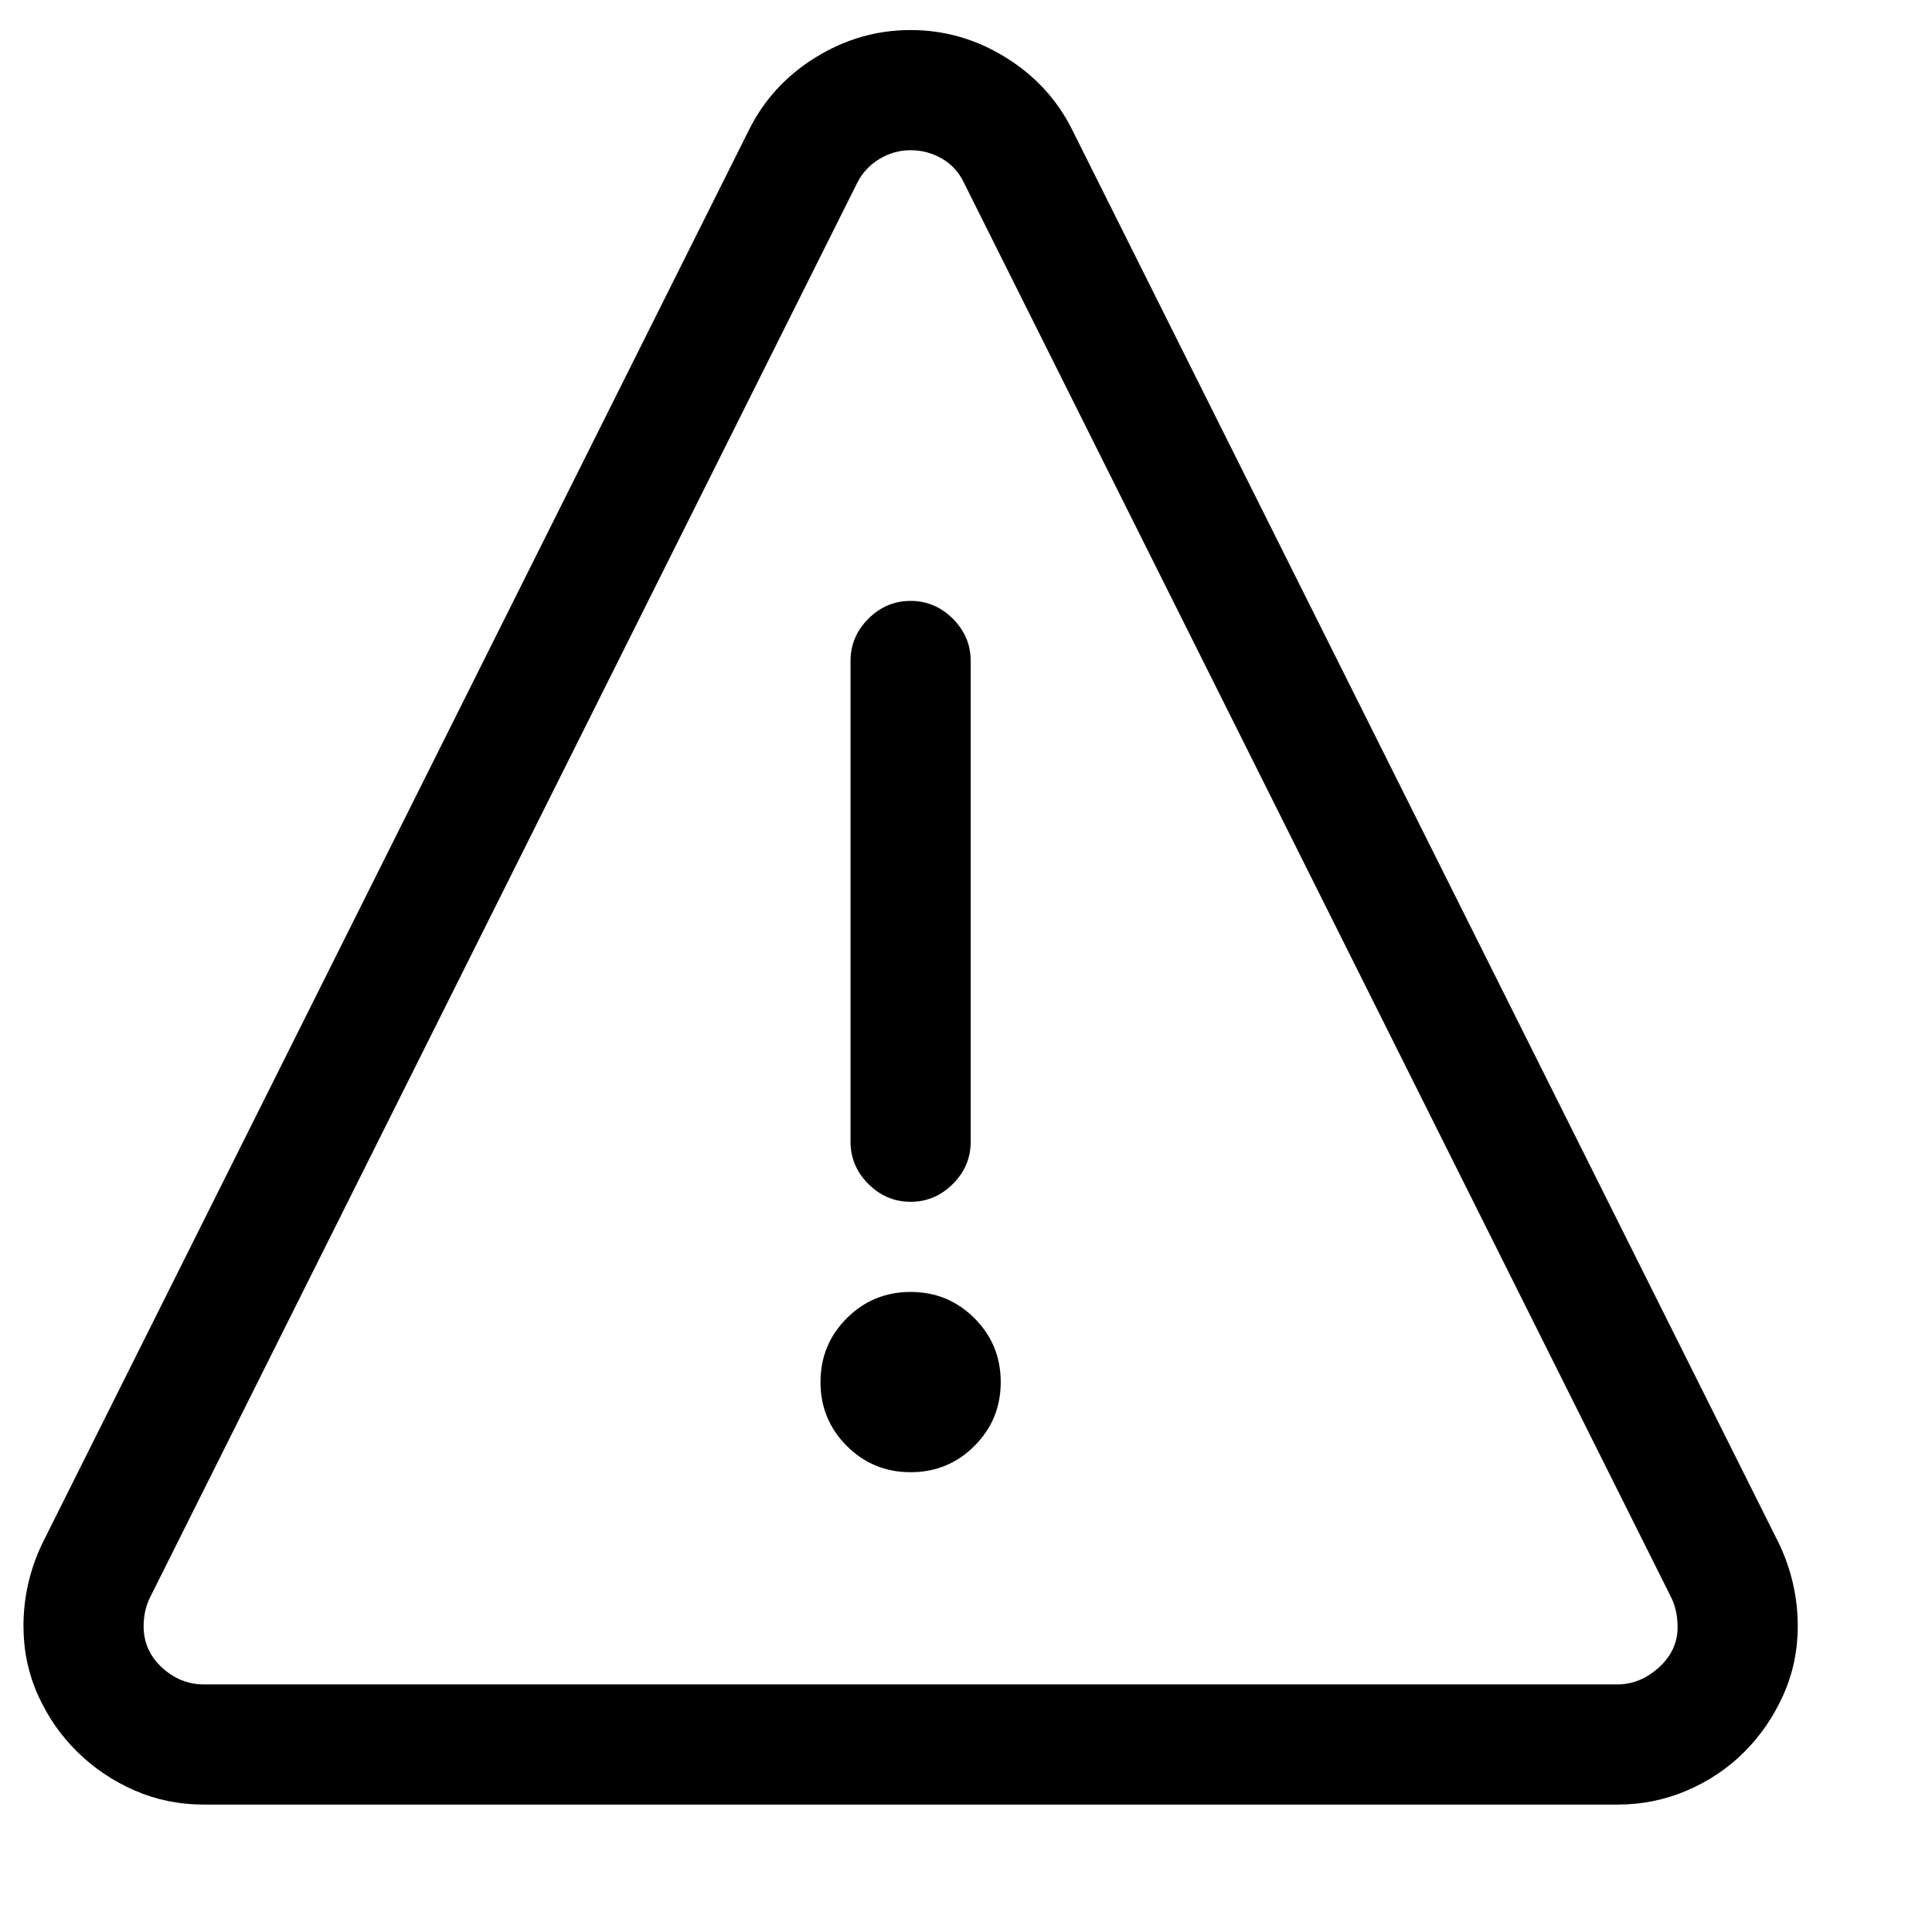
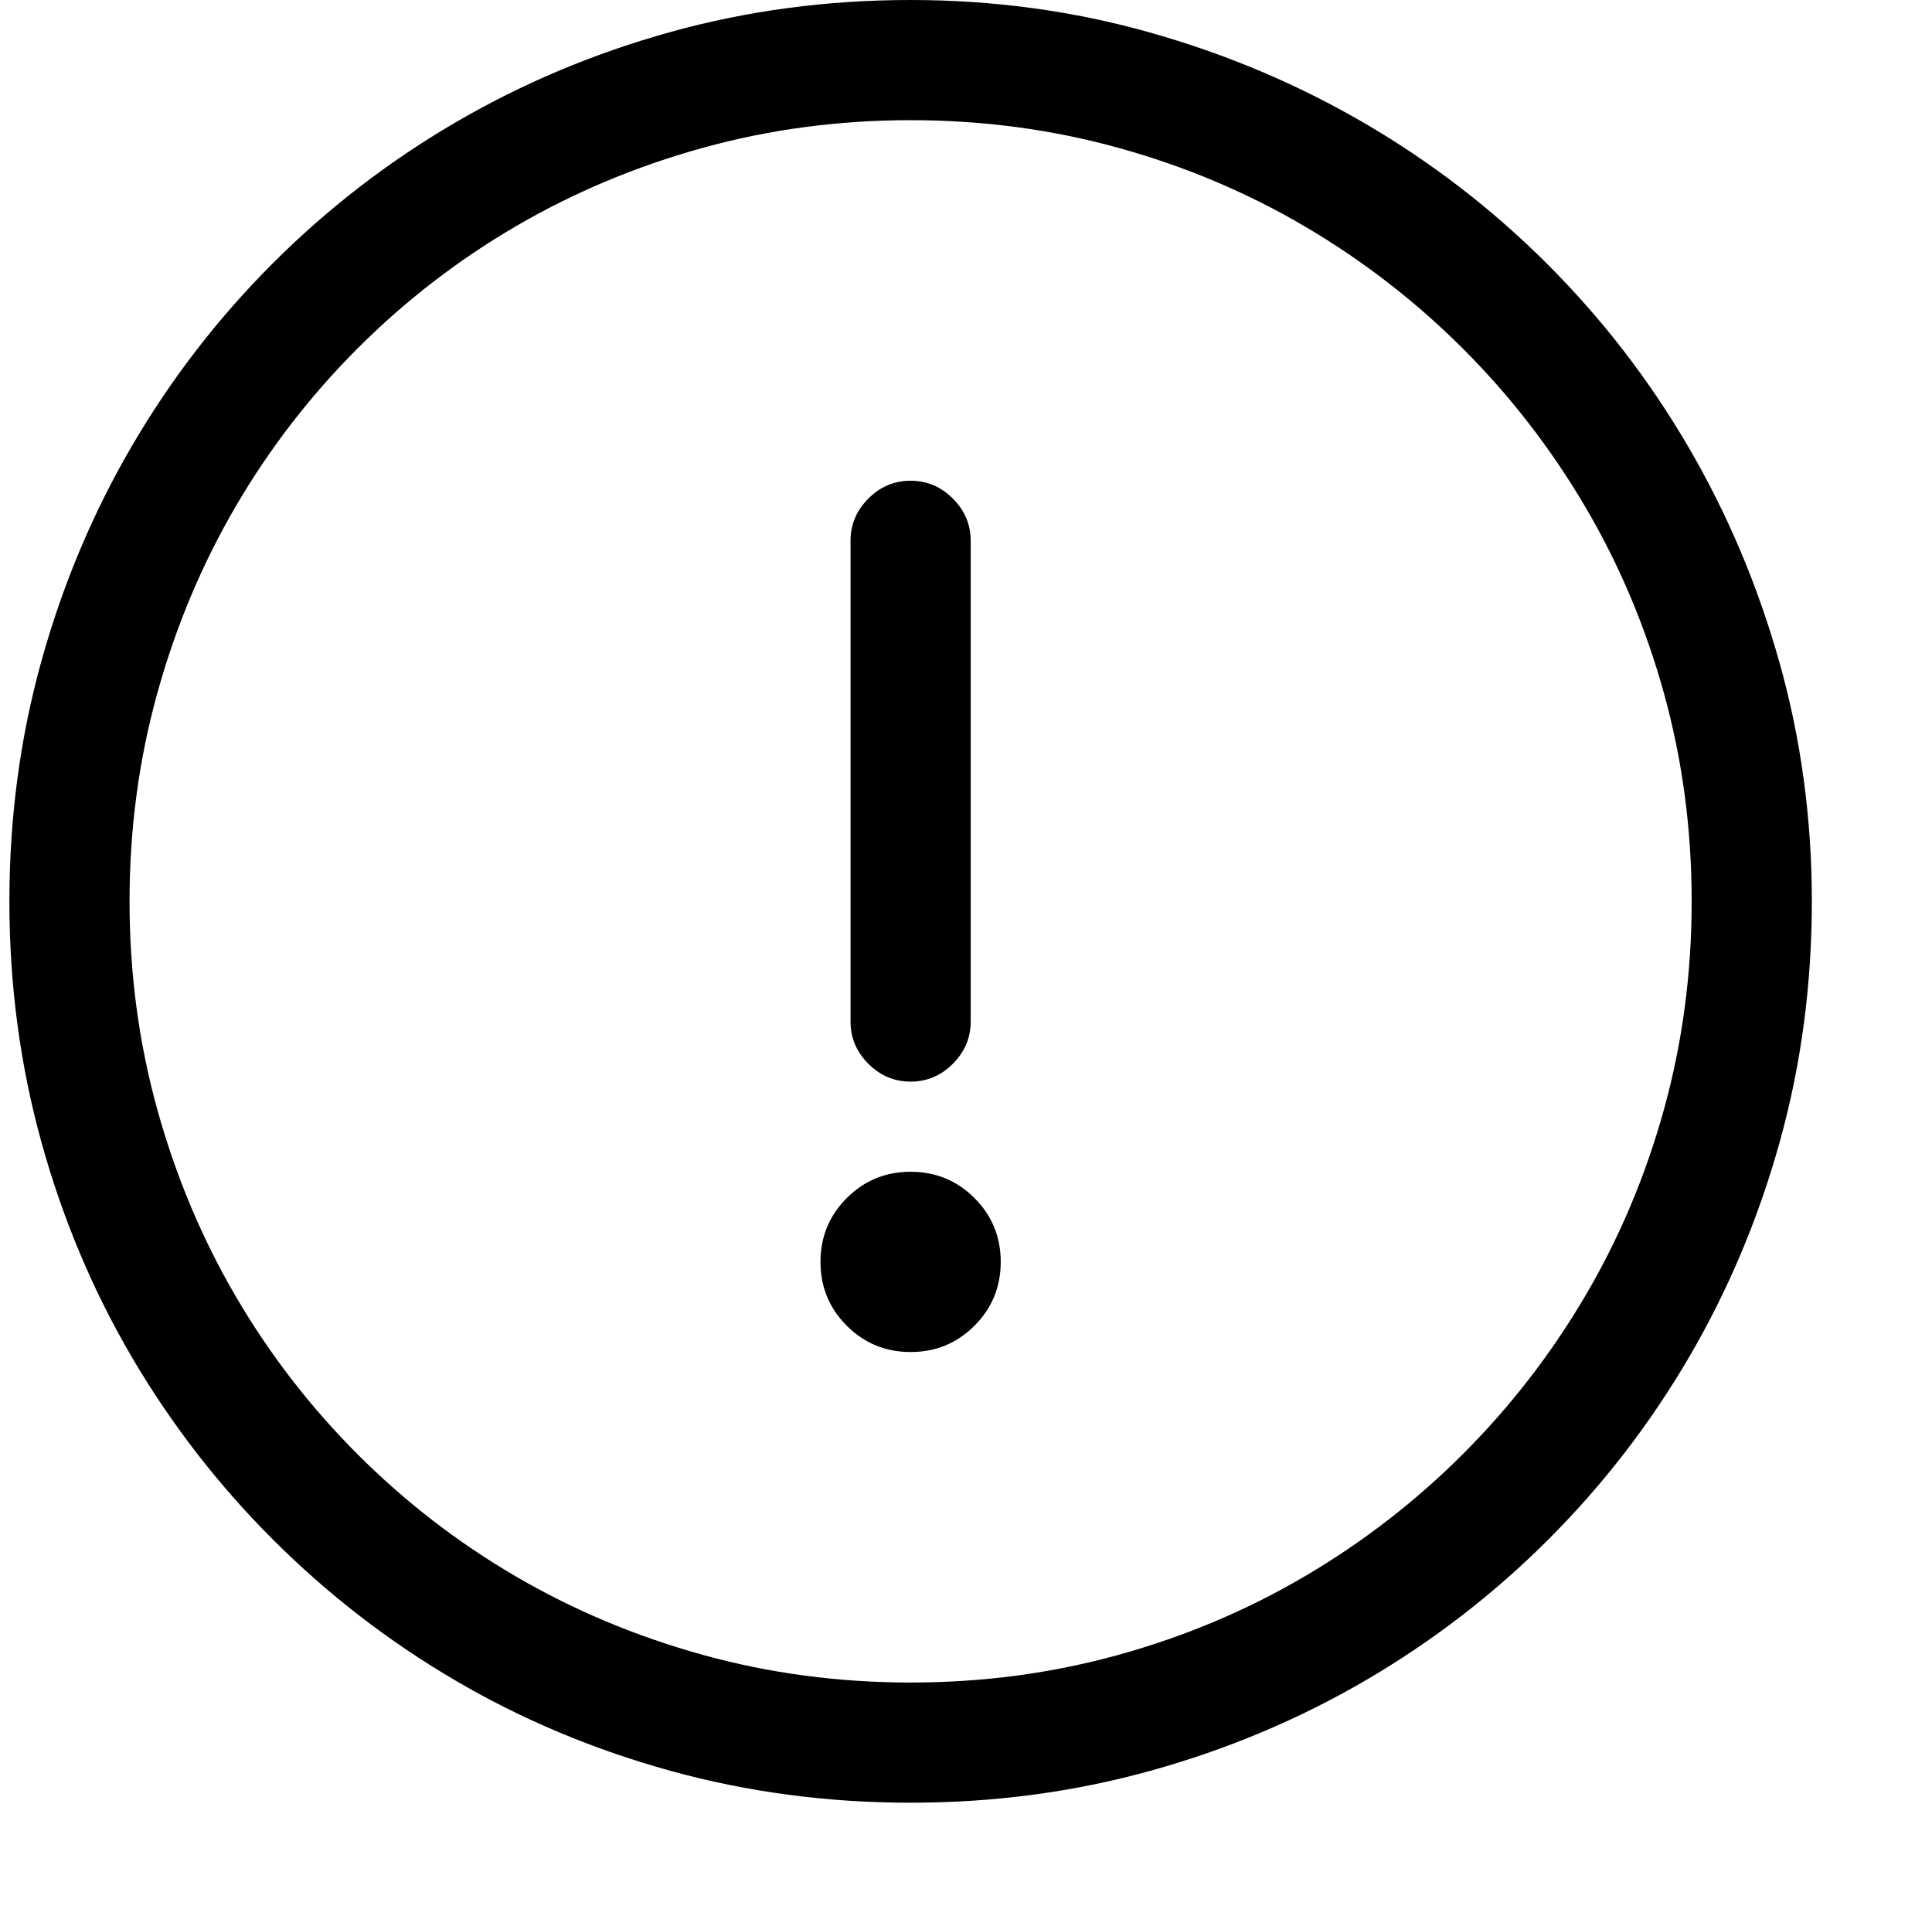
<svg xmlns="http://www.w3.org/2000/svg" version="1.1" viewBox="-10 0 2058 2048">
-   <path fill="currentColor" d="M207 1922q-39 0 -73.5 -15t-61 -41t-42 -60.5t-15.5 -73.5q0 -46 20 -88l753 -1506q24 -48 71 -77t101 -29t101 29t71 77l753 1506q20 42 20 88q0 39 -15.5 73.5t-41.5 60.5t-61 41t-74 15h-1506zM1713 1794q24 0 44 -18t20 -43q0 -18 -7 -32l-753 -1506 q-8 -17 -23.5 -26t-33.5 -9t-33.5 9.5t-23.5 25.5l-753 1506q-7 14 -7 31q0 26 19.5 44t44.5 18h1506zM896 1216v-512q0 -26 19 -45t45 -19t45 19t19 45v512q0 26 -19 45t-45 19t-45 -19t-19 -45zM864 1472q0 -40 28 -68t68 -28t68 28t28 68t-28 68t-68 28t-68 -28t-28 -68z " />
+   <path fill="currentColor" d="M0 960q0 -133 34 -255.5t96.5 -229.5t150 -194.5t194.5 -150t229.5 -96.5t255.5 -34q132 0 254.5 34.5t229.5 97t194.5 150t150 194.5t97 229.5t34.5 254.5q0 133 -34 255.5t-96.5 229.5t-150 194.5t-194.5 150t-229.5 96.5t-255.5 34t-256 -34t-229.5 -96.5t-194 -150 t-150 -194t-96.5 -229.5t-34 -256zM1792 960q0 -115 -29.5 -221.5t-84 -199t-130 -168t-168 -130t-199 -84t-221.5 -29.5t-221.5 29.5t-199 83.5t-168.5 130t-130 168.5t-83.5 199t-29.5 221.5t29.5 221.5t83.5 199t130 168.5t168.5 130t199 83.5t221.5 29.5t221.5 -29.5 t199 -84t168 -130t130 -168t84 -199t29.5 -221.5zM896 1088v-512q0 -26 19 -45t45 -19t45 19t19 45v512q0 26 -19 45t-45 19t-45 -19t-19 -45zM864 1344q0 -40 28 -68t68 -28t68 28t28 68t-28 68t-68 28t-68 -28t-28 -68z" />
</svg>
